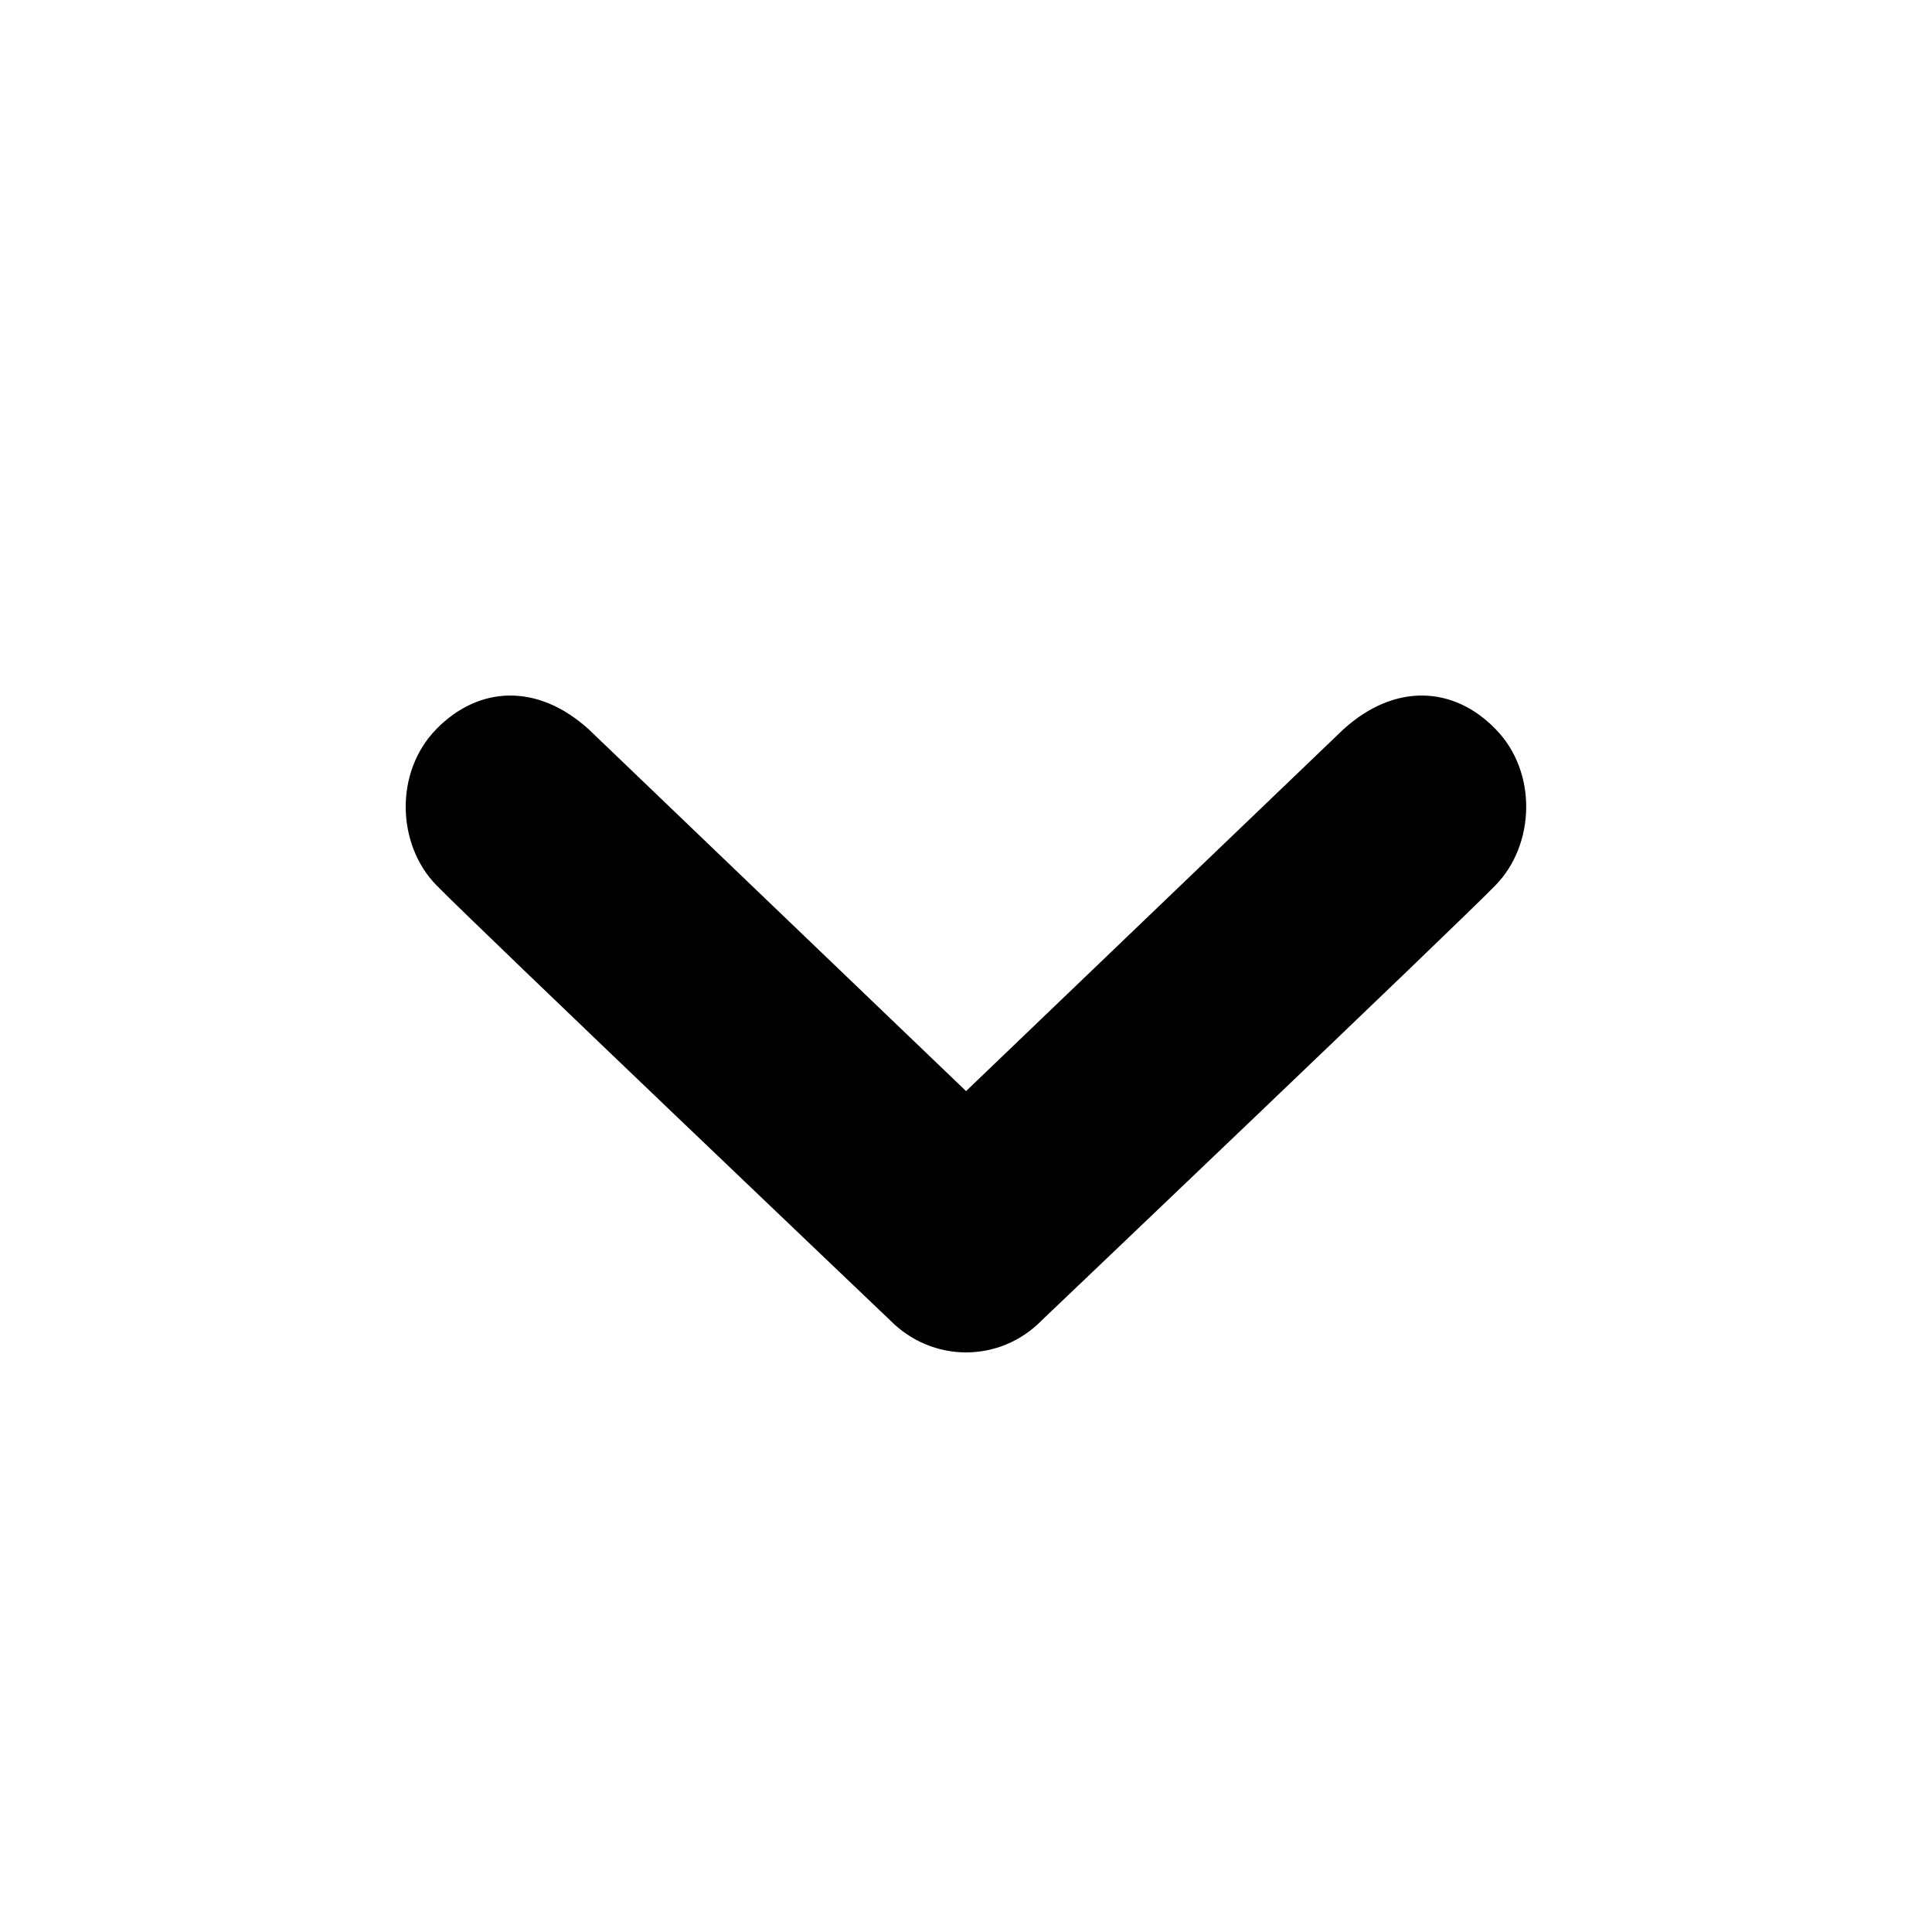
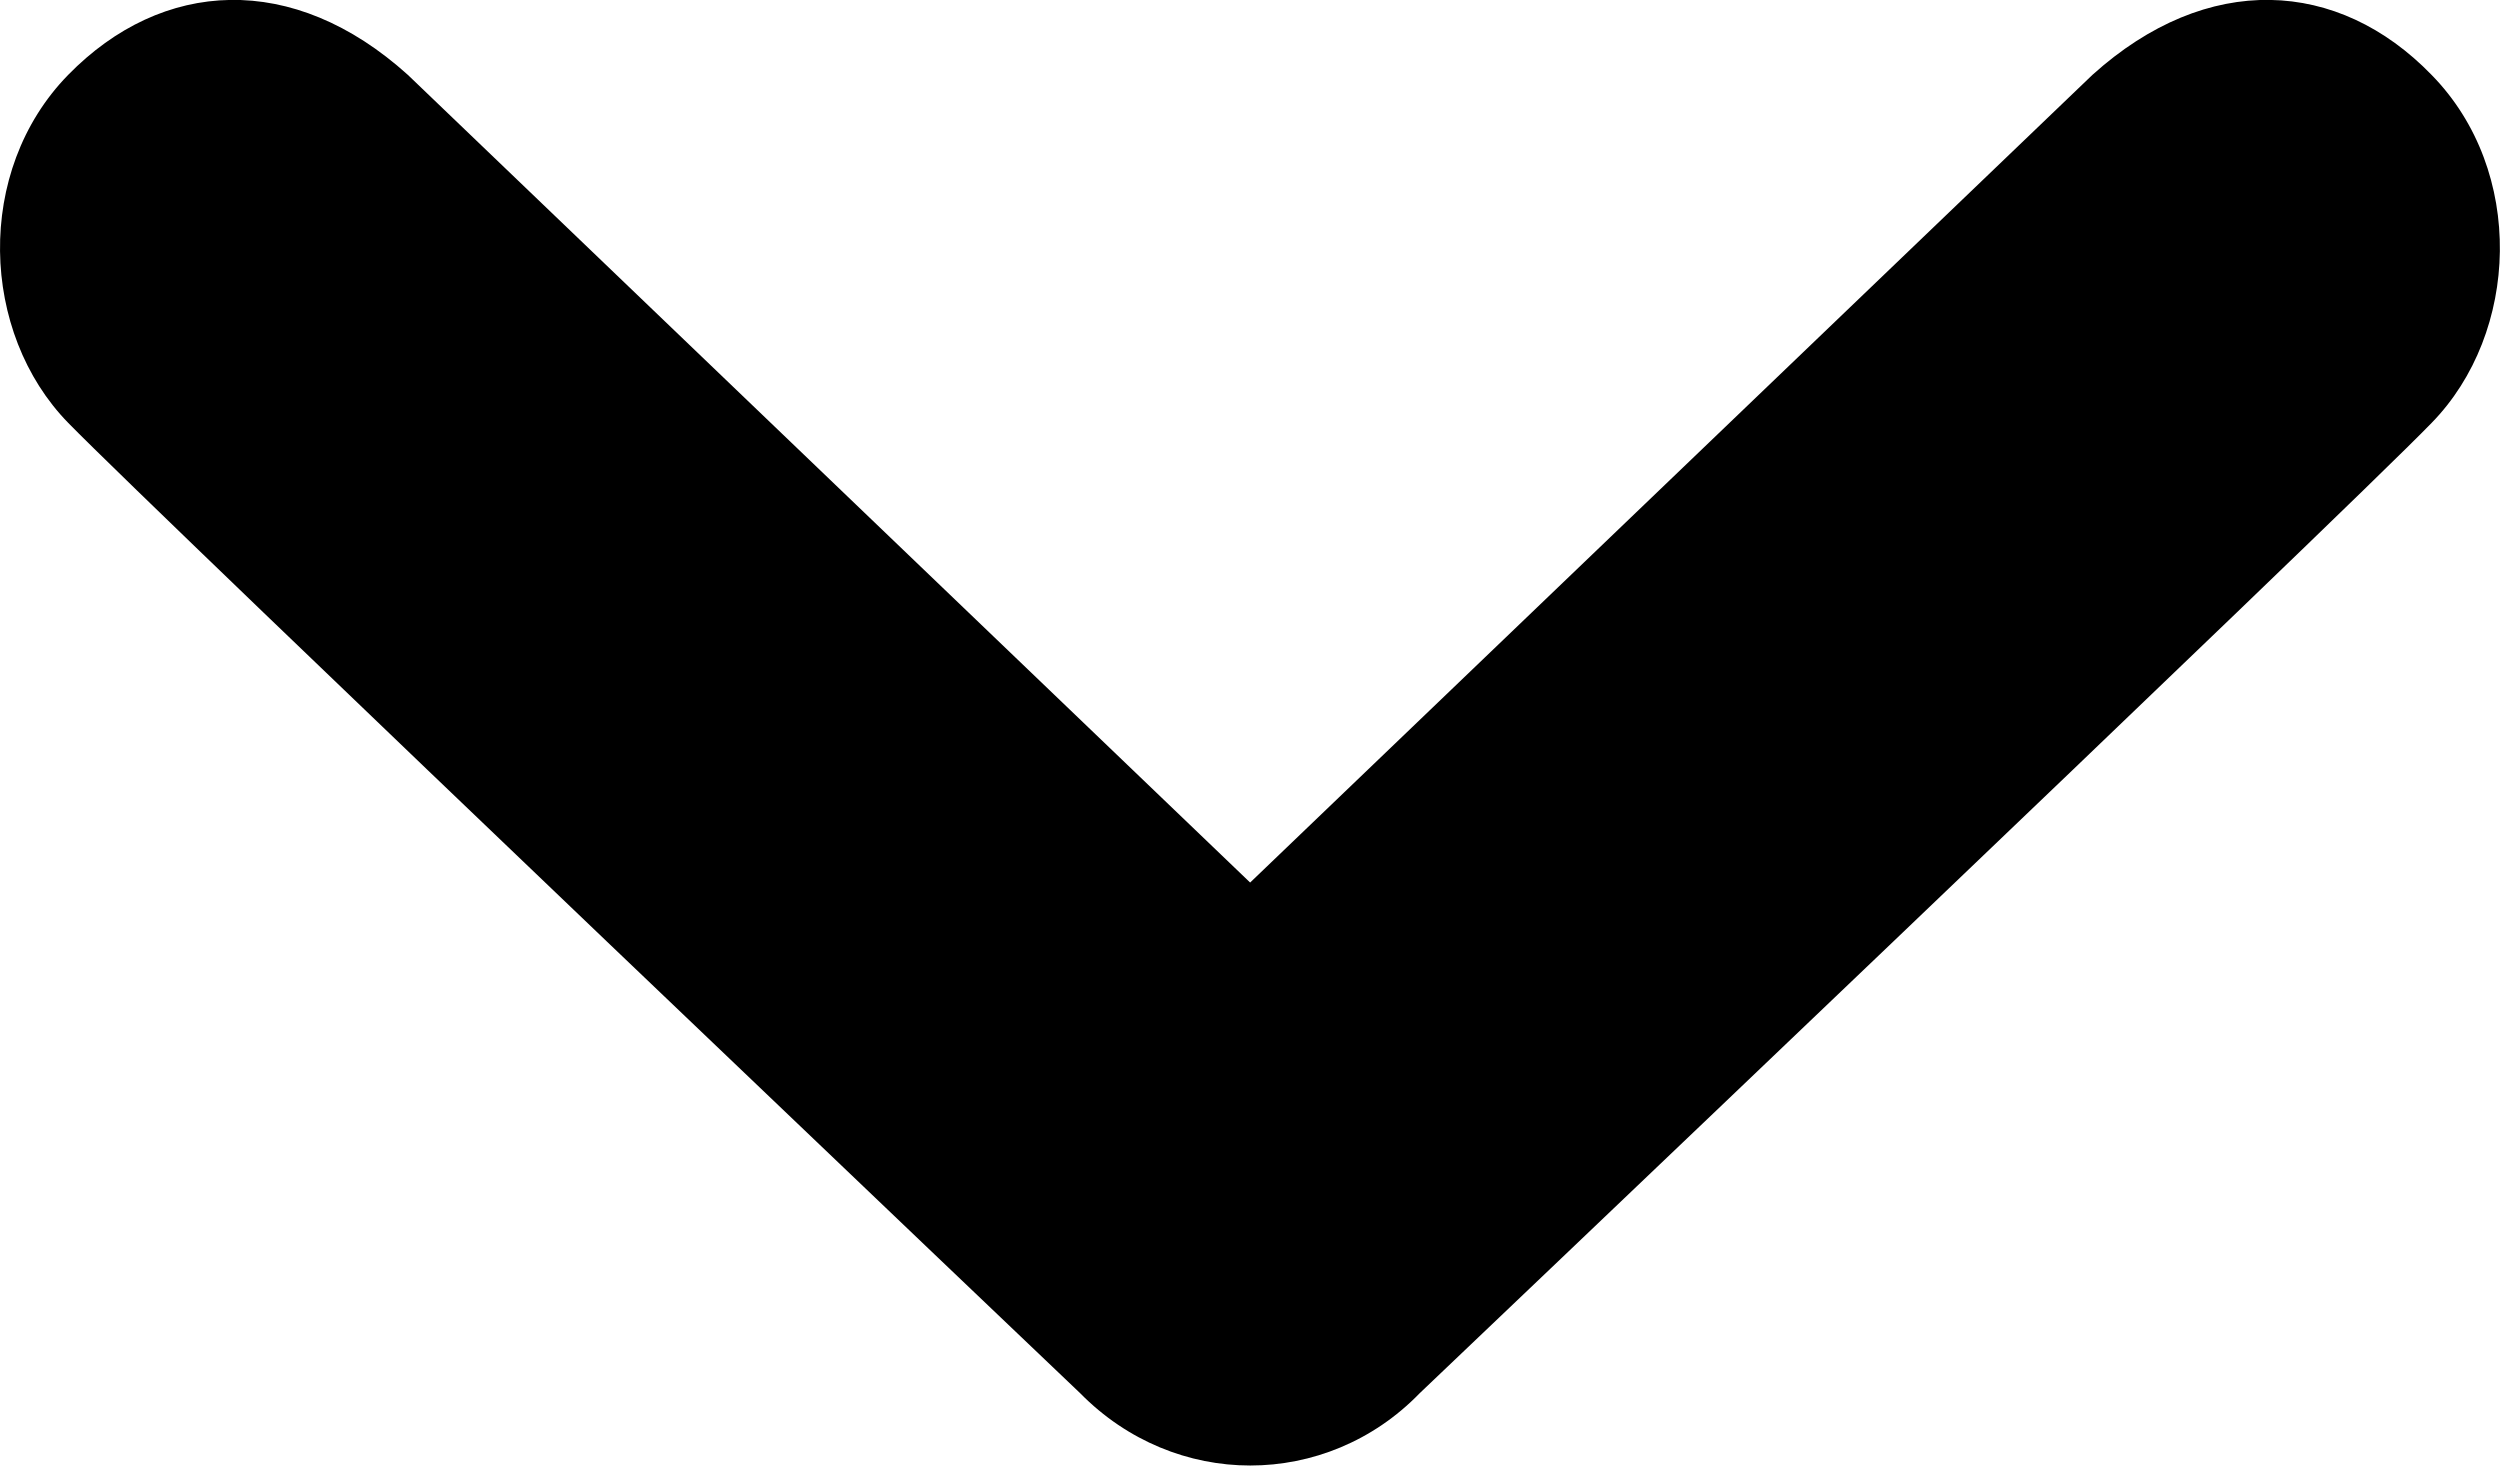
- <svg xmlns="http://www.w3.org/2000/svg" width="32" height="32" viewBox="0 0 32 32">
-   <path d="M7.226 12.077c.698-.714 1.669-.77 2.522 0l6.253 5.995 6.253-5.995c.853-.77 1.826-.714 2.518 0 .698.712.653 1.915 0 2.584-.65.669-7.512 7.203-7.512 7.203-.347.357-.803.536-1.259.536s-.912-.179-1.262-.536c0 0-6.859-6.534-7.512-7.203-.654-.669-.698-1.872 0-2.584z" />
+ <svg xmlns="http://www.w3.org/2000/svg" width="18.56" height="10.88" viewBox="0 0 18.56 10.88">
+   <path d="M.506.556c.698-.714 1.669-.77 2.522 0l6.253 5.996 6.253-5.996c.854-.77 1.826-.714 2.518 0 .699.713.653 1.916 0 2.584-.648.67-7.512 7.203-7.512 7.203-.346.357-.802.537-1.258.537s-.912-.18-1.263-.537c0 0-6.858-6.533-7.512-7.203-.653-.668-.698-1.871-.001-2.584z" />
</svg>
